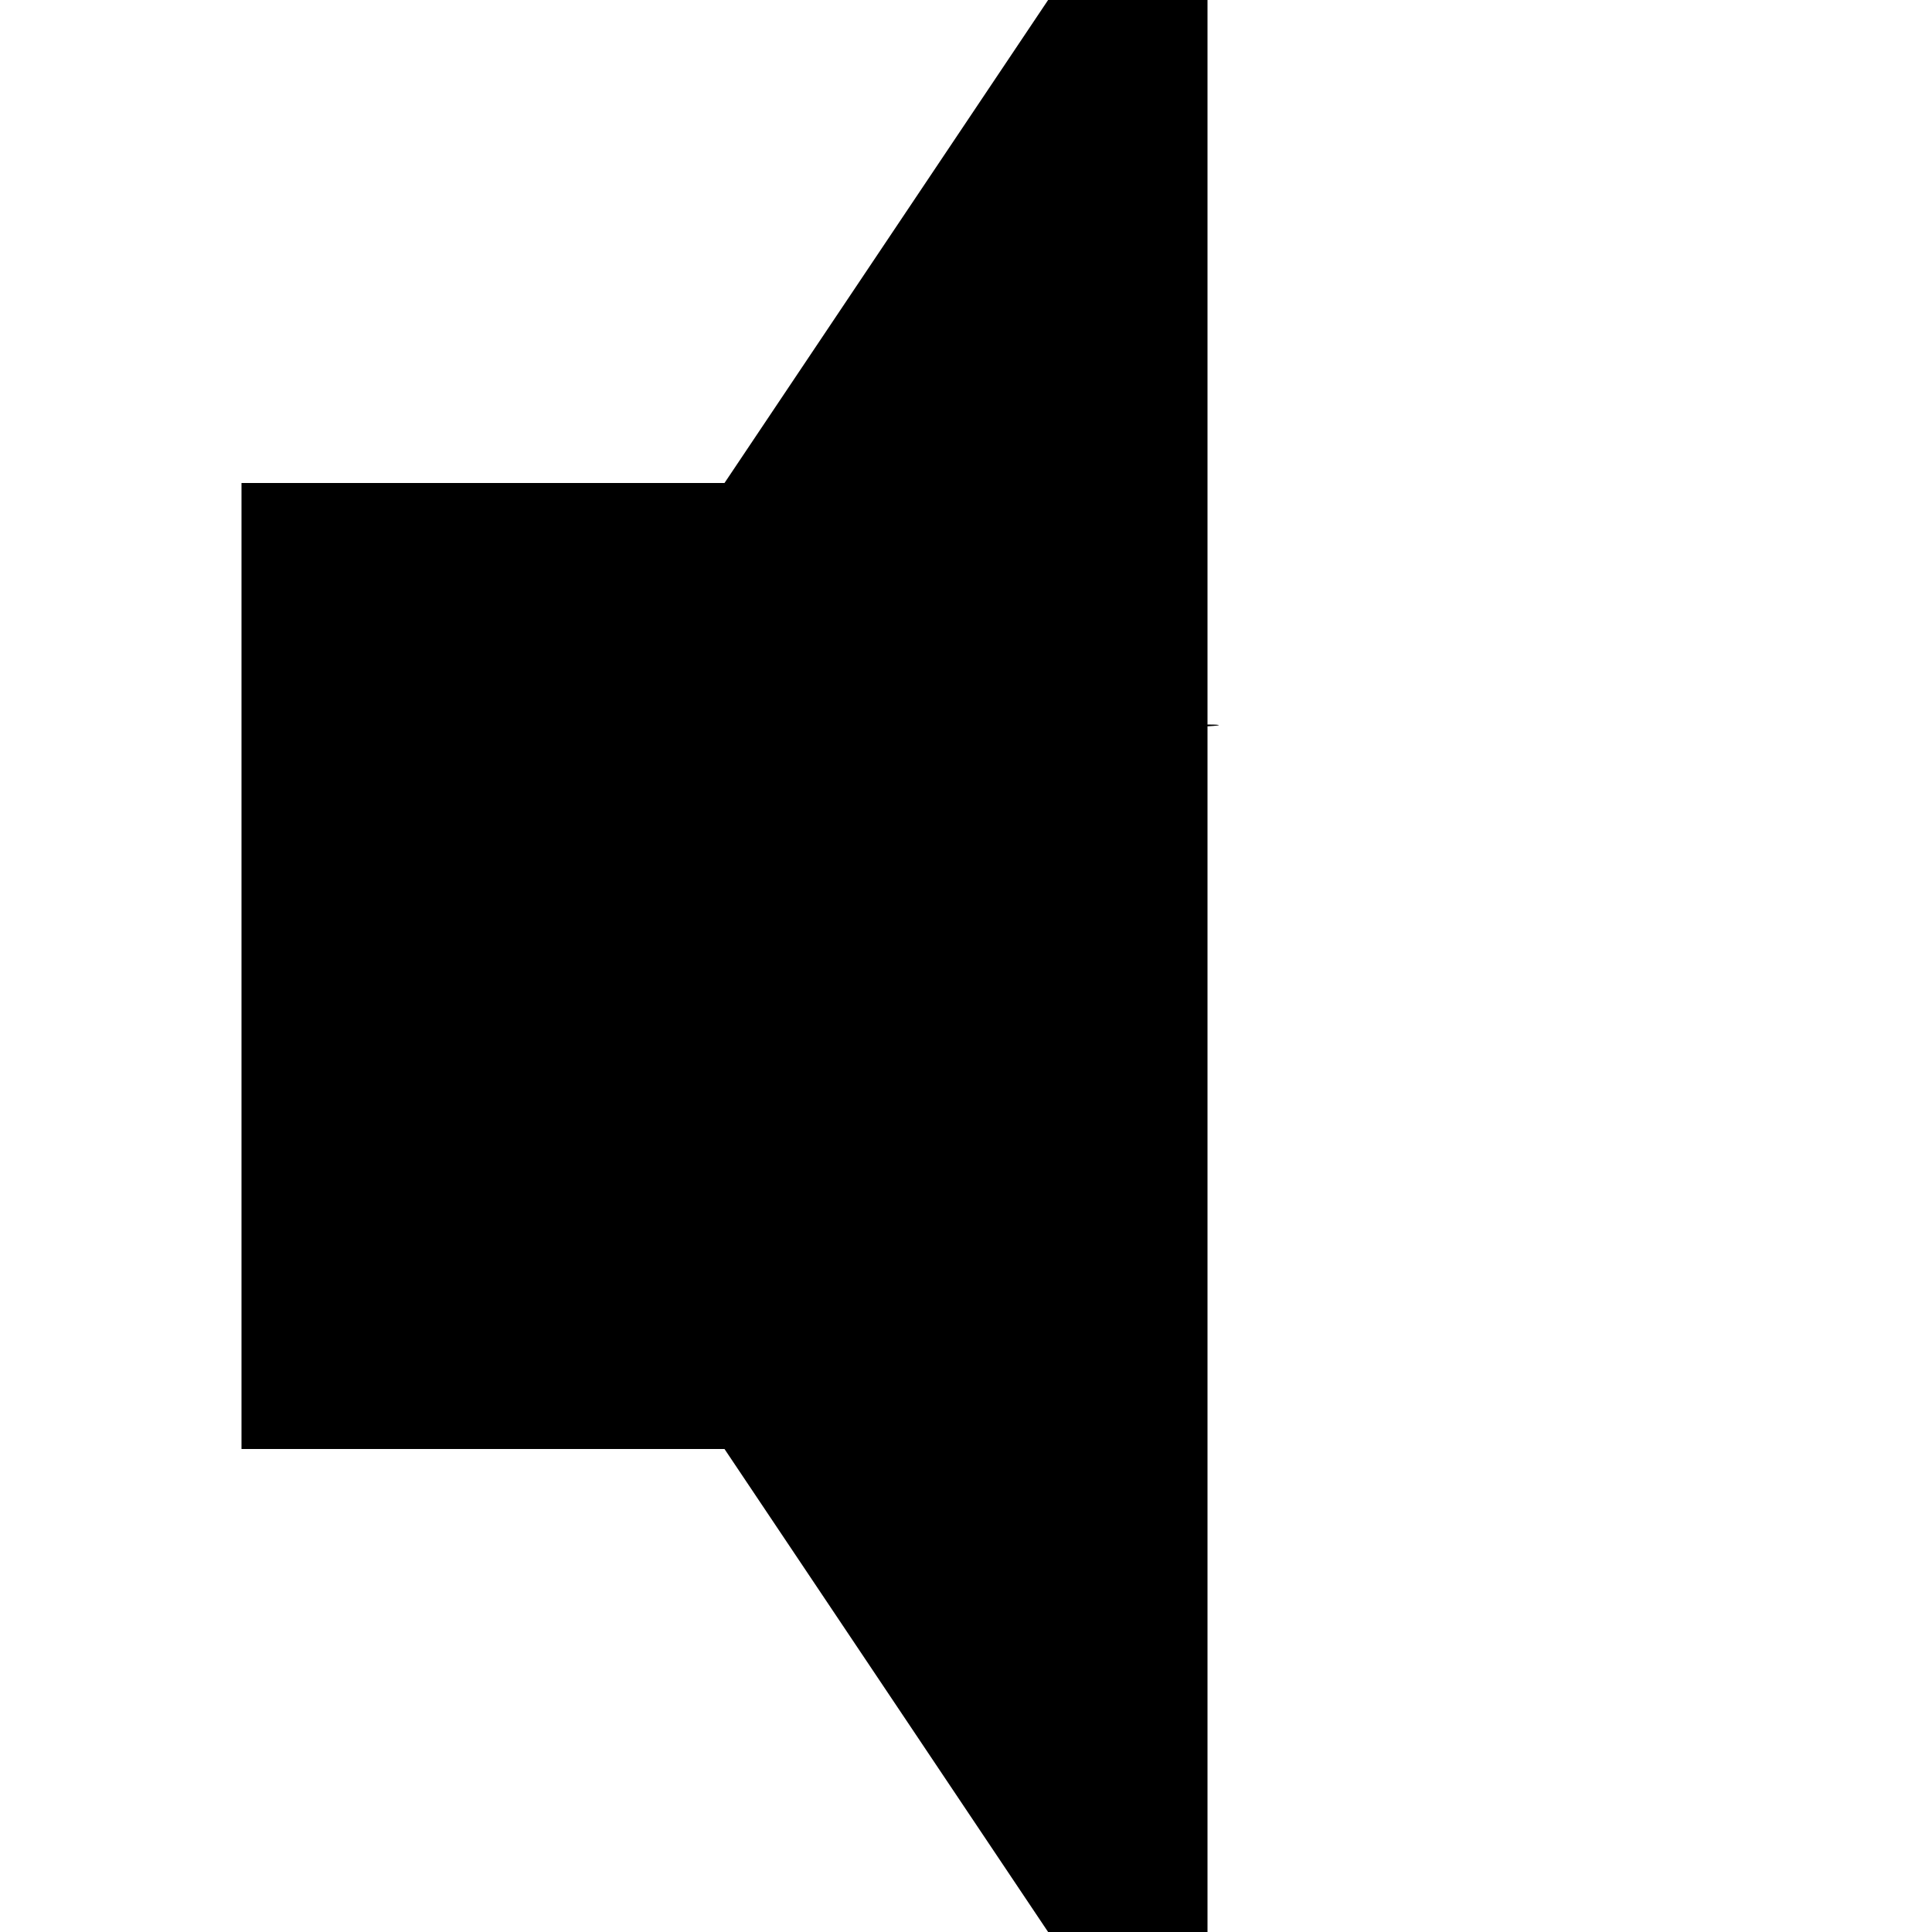
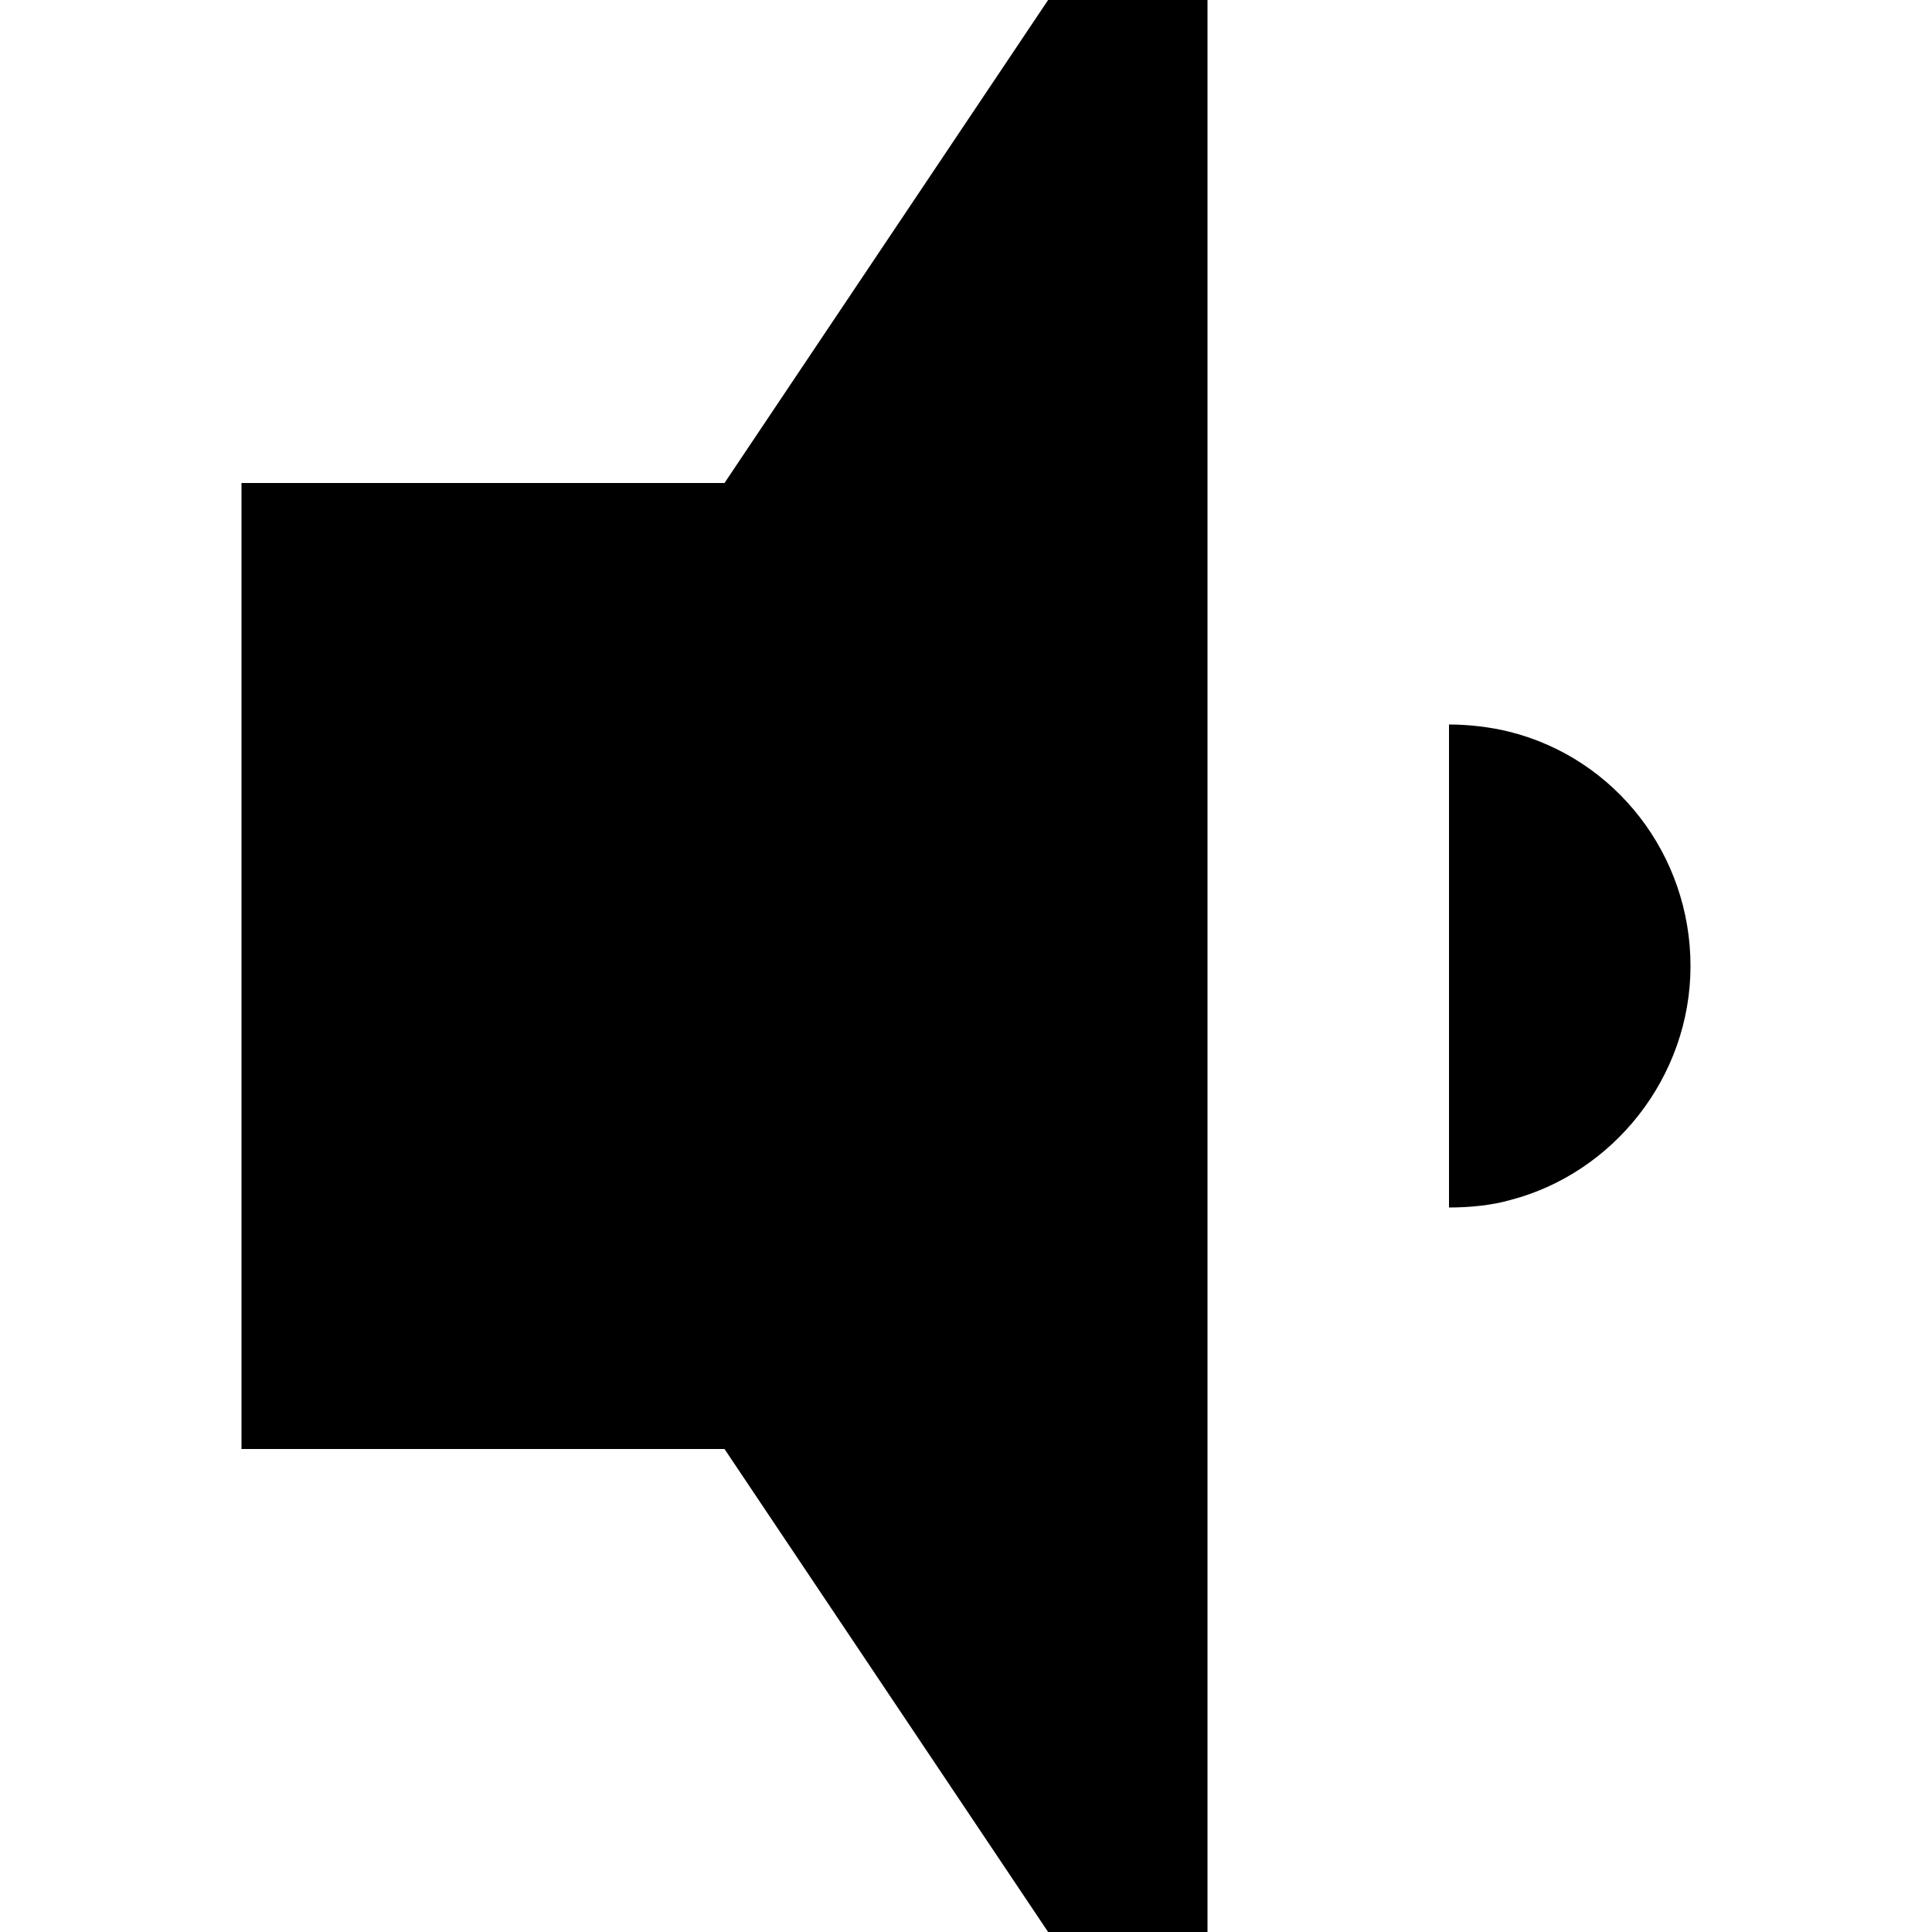
<svg xmlns="http://www.w3.org/2000/svg" width="8" height="8" viewBox="0 0 8 8">
-   <path d="M4.34 0L3 2H1v4h2l1.34 2H5V0h-.66zM4 3v2c.09 0 .18-.01.25-.03.43-.11.75-.51.75-.97 0-.46-.31-.86-.75-.97.92-.02.83-.03.75-.03z" />
+   <path d="M3.34 0l-1.34 2h-2v4h2l1.34 2h.66v-8h-.66zm1.66 3v2c.09 0 .18-.01.25-.03.43-.11.75-.51.75-.97 0-.46-.31-.86-.75-.97-.08-.02-.17-.03-.25-.03z" transform="translate(1)" />
</svg>
